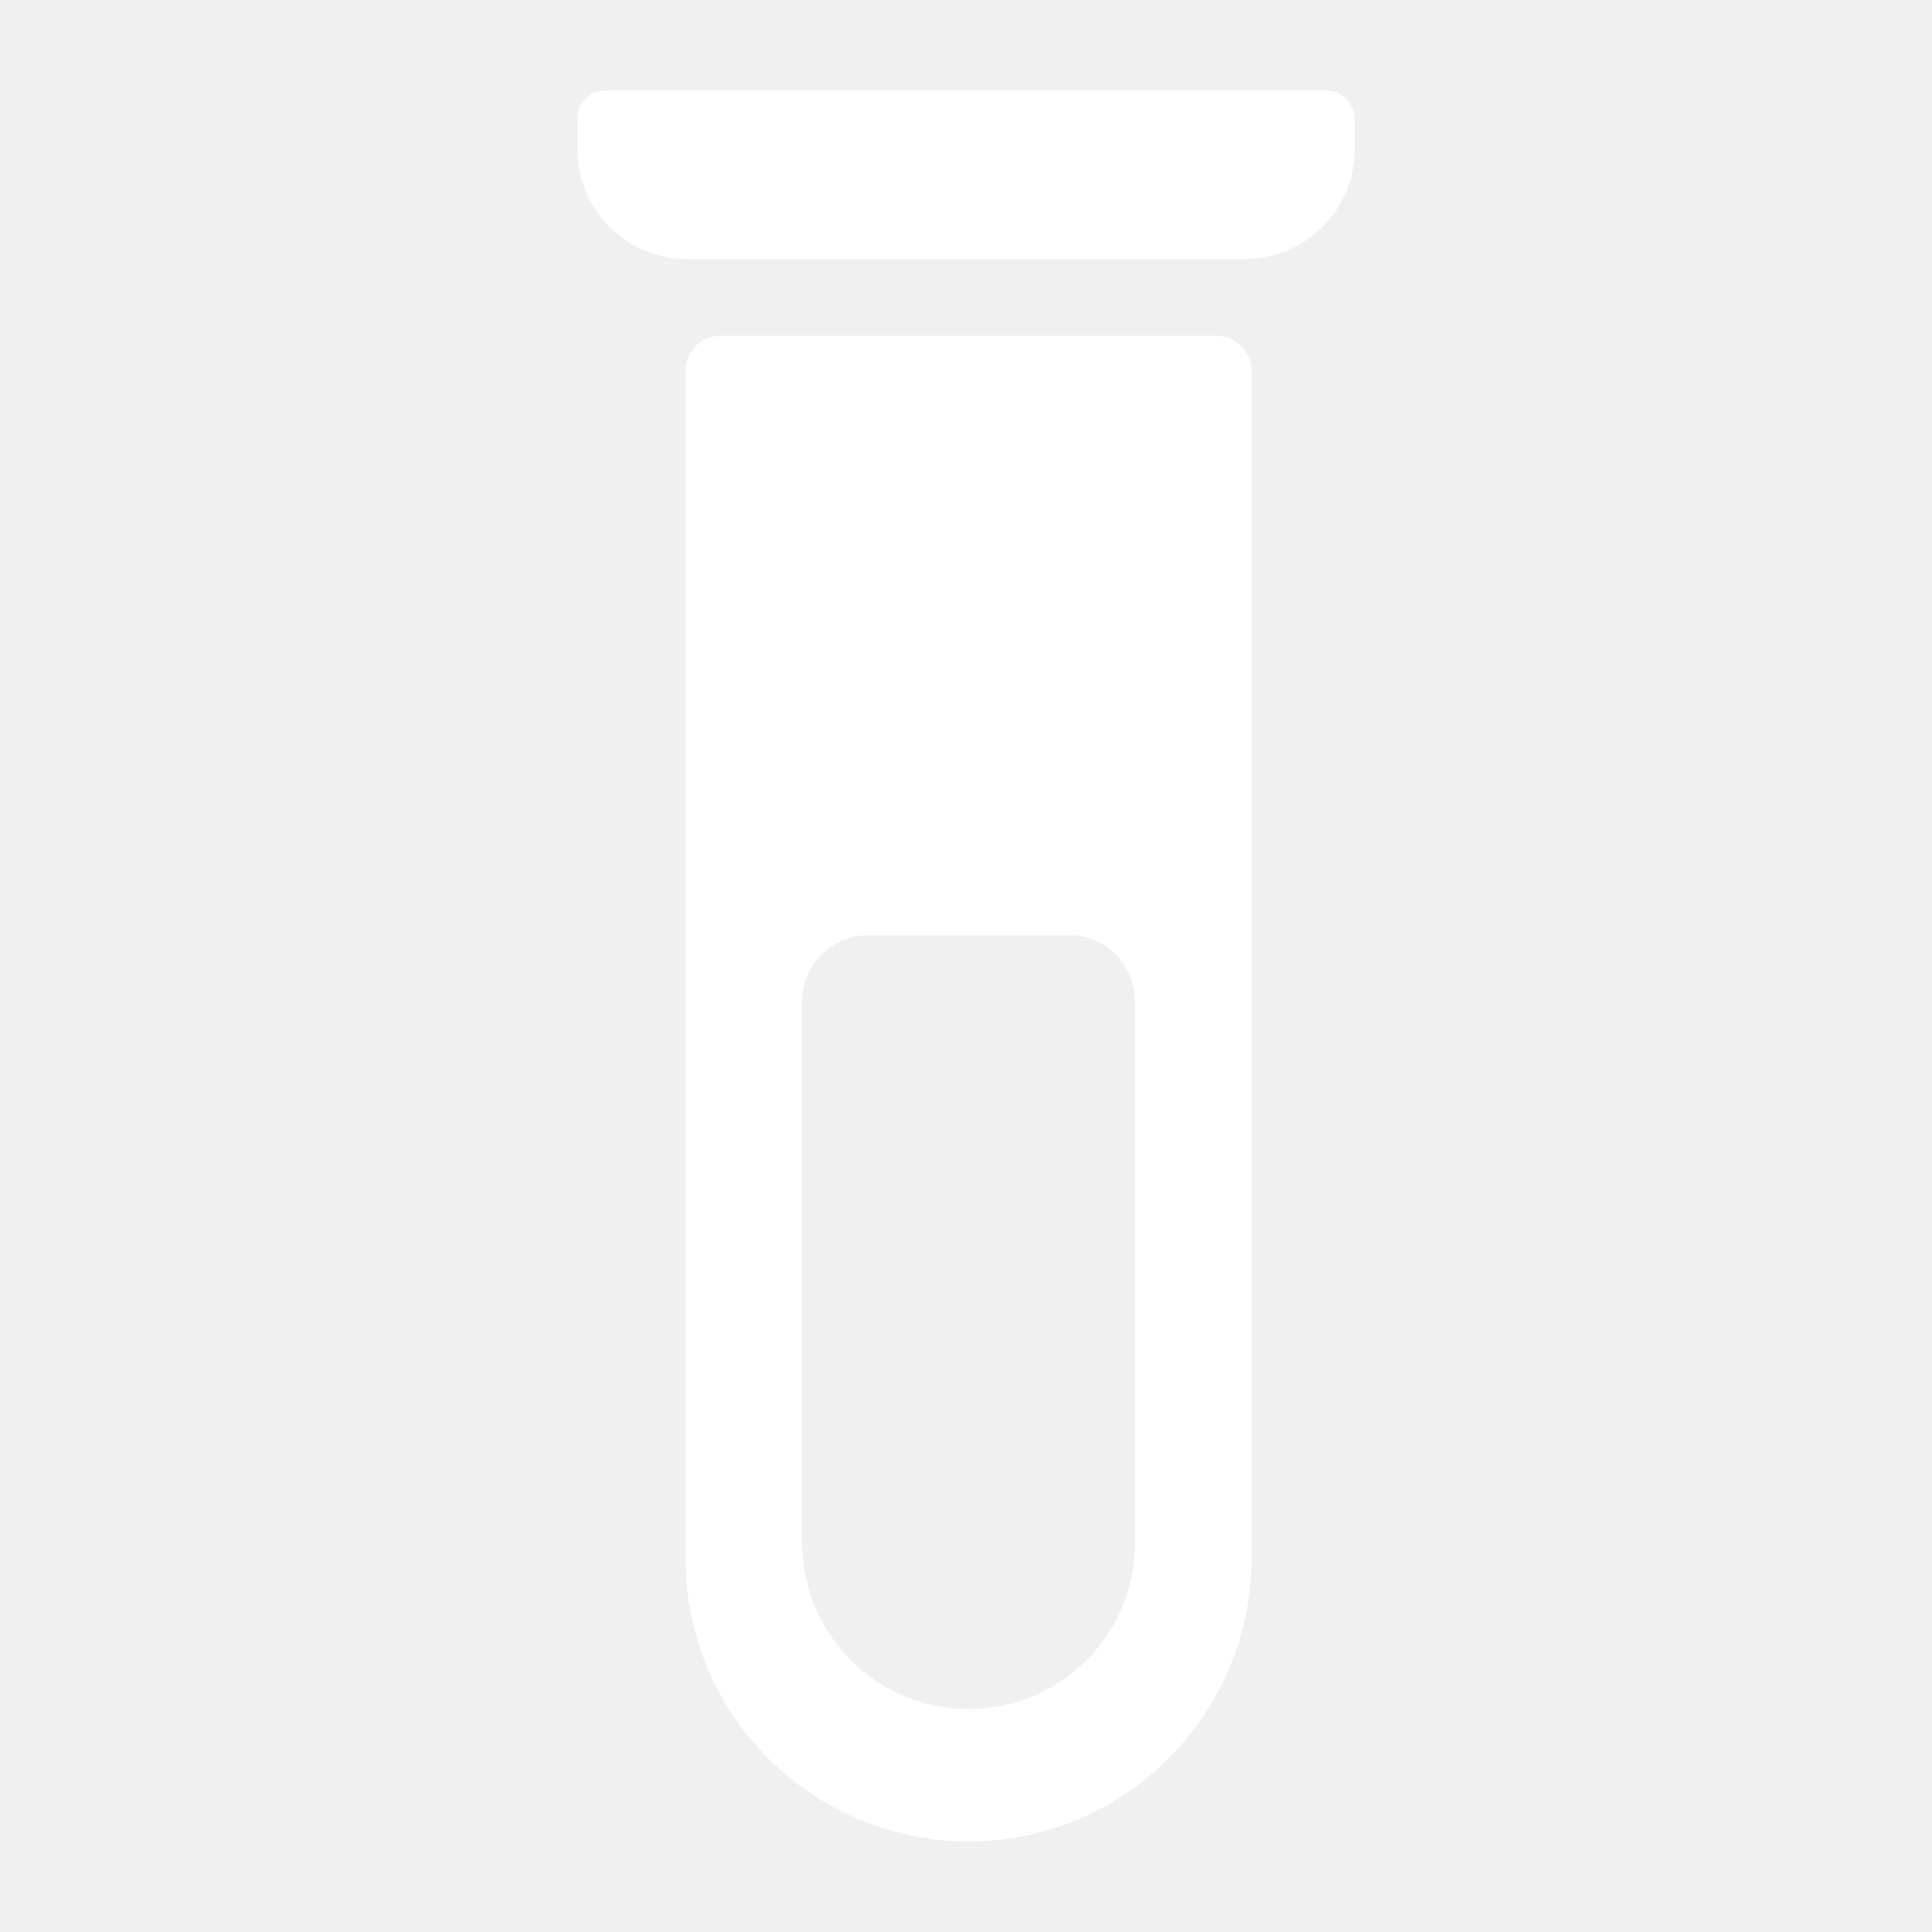
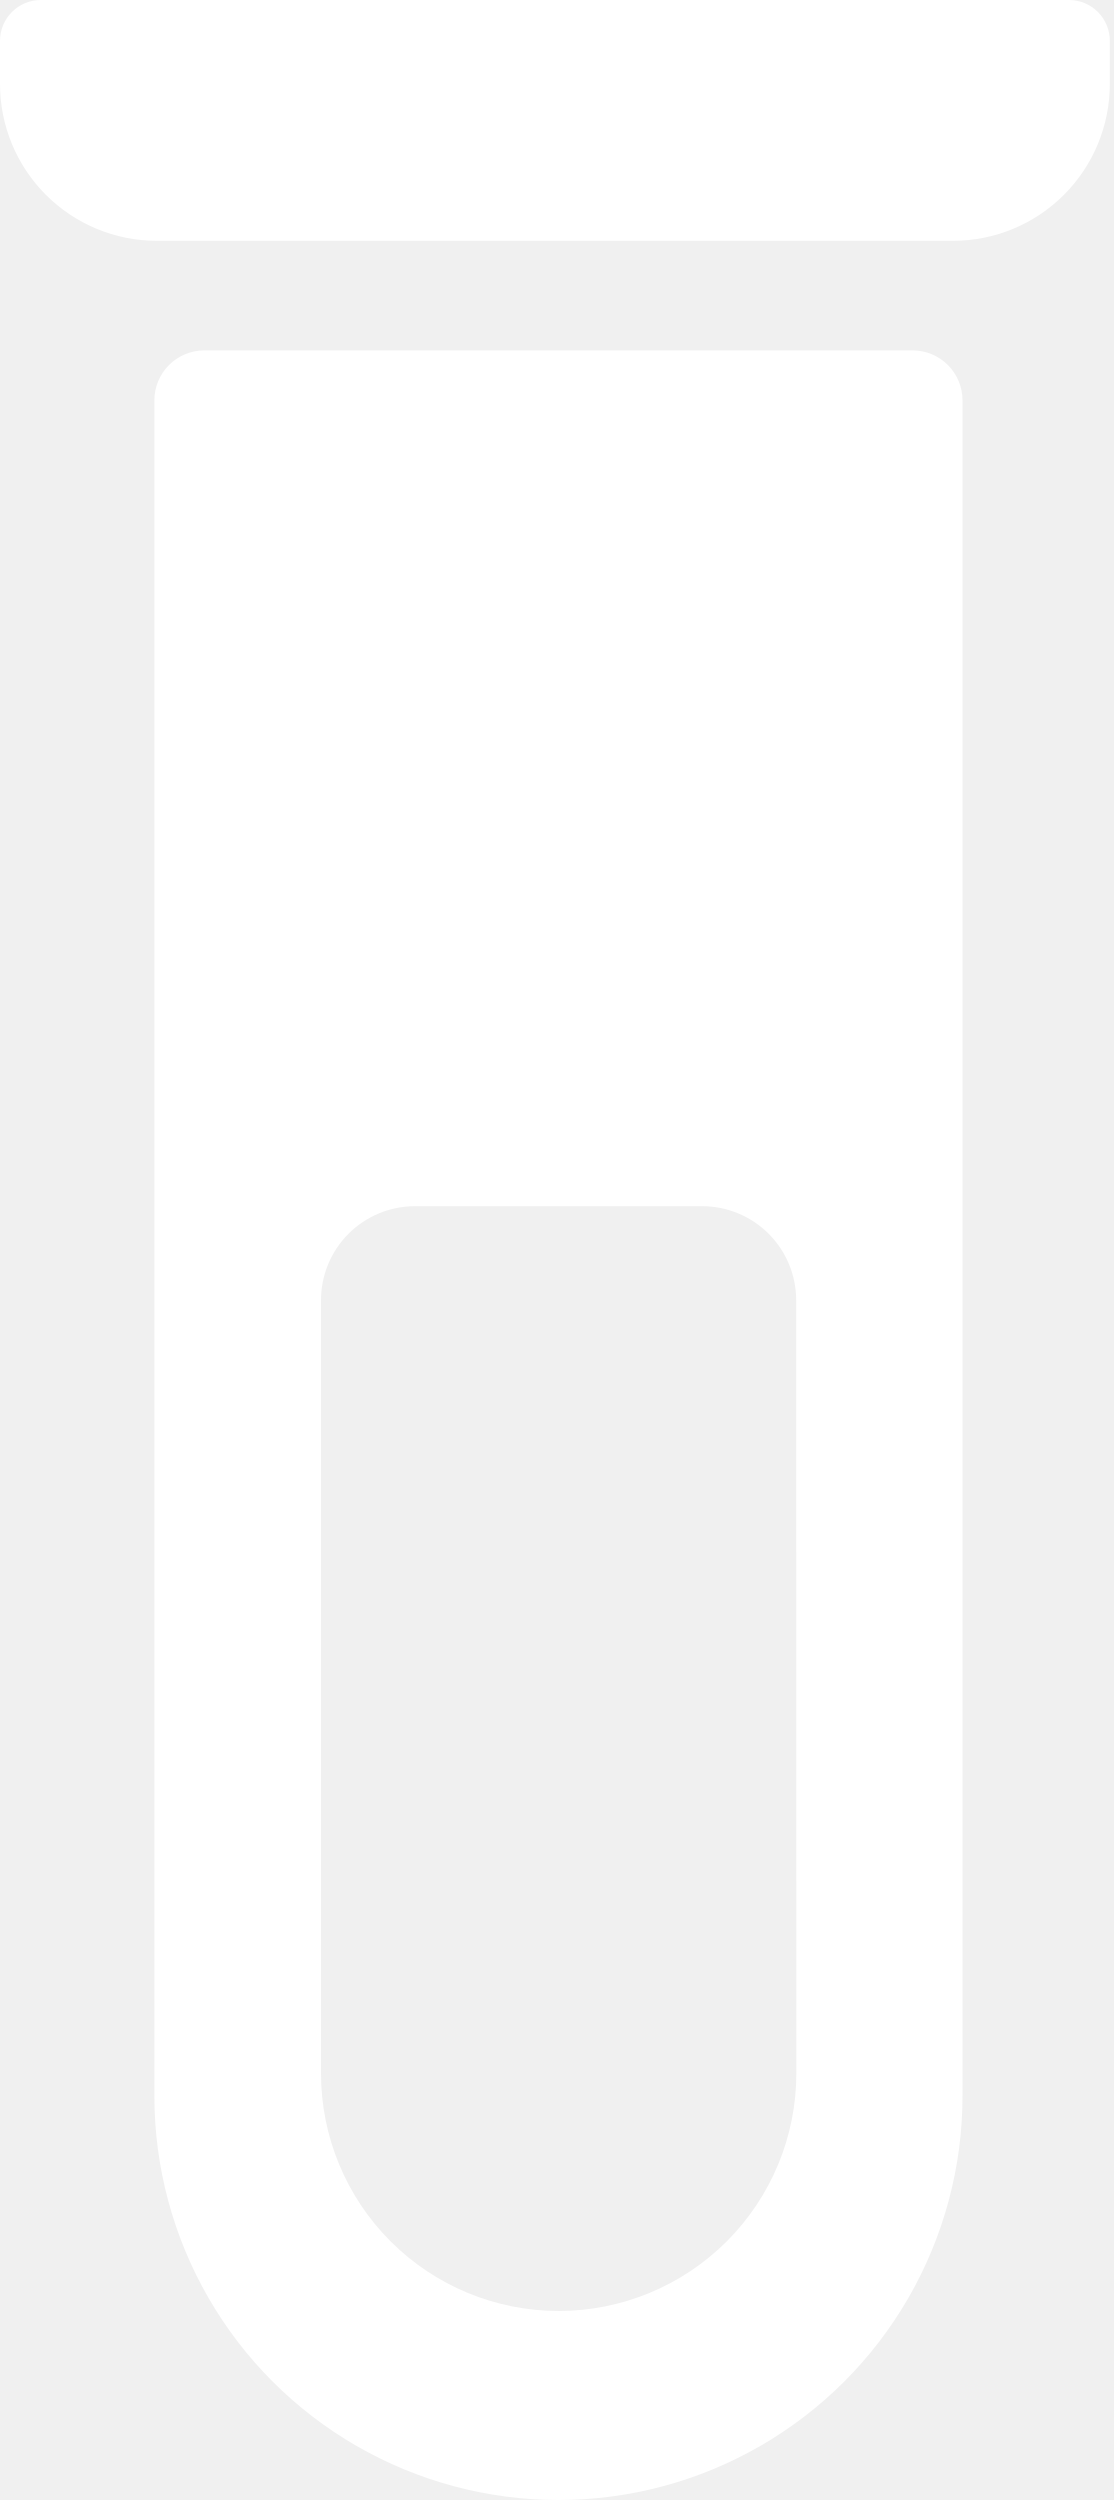
- <svg xmlns="http://www.w3.org/2000/svg" width="1200pt" height="1200pt" version="1.1" viewBox="0 0 1200 1200">
-   <g fill="#fff">
-     <path d="m426.77 160.92h346.45c18.09-0.012 35.438-7.211 48.223-20.008 12.785-12.797 19.965-30.152 19.957-48.242v-18.75c0-4.711-1.871-9.23-5.203-12.562s-7.852-5.203-12.562-5.203h-447.33c-4.691 0.012-9.188 1.879-12.508 5.195-3.32 3.316-5.191 7.809-5.211 12.5v18.75c-0.023 18.102 7.144 35.473 19.934 48.289 12.789 12.812 30.145 20.02 48.246 20.031z" />
-     <path d="m755.79 208.59h-308.34c-5.754 0.008-11.27 2.293-15.34 6.363-4.07 4.07-6.356 9.586-6.363 15.34v737.67c0 30.855 8.121 61.168 23.551 87.891 15.426 26.723 37.617 48.914 64.34 64.34 26.723 15.43 57.035 23.551 87.891 23.551 30.855 0 61.168-8.121 87.891-23.551 26.723-15.426 48.914-37.617 64.34-64.34 15.43-26.723 23.551-57.035 23.551-87.891v-737.67c-0.008-5.723-2.269-11.211-6.297-15.273-4.027-4.062-9.496-6.375-15.219-6.43zm-50.766 749.55c-0.008 27.422-10.902 53.715-30.297 73.105-19.391 19.387-45.688 30.277-73.109 30.277-27.418 0-53.715-10.891-73.102-30.281-19.391-19.387-30.281-45.684-30.281-73.102v-336.35c0-10.836 4.301-21.227 11.953-28.895 7.656-7.668 18.039-11.984 28.875-12.004h124.97c10.848 0 21.254 4.309 28.93 11.977 7.672 7.672 11.984 18.074 11.992 28.922z" />
+ <svg xmlns="http://www.w3.org/2000/svg" width="100%" height="100%" viewBox="0 0 228 512" version="1.1" xml:space="preserve" style="fill-rule:evenodd;clip-rule:evenodd;stroke-linejoin:round;stroke-miterlimit:2;">
+   <g transform="matrix(1,0,0,1,-358.586,-56.1549)">
+     <g transform="matrix(0.470765,0,0,0.470765,189.776,29.7191)">
+       <path d="M426.77,160.92L773.22,160.92C791.31,160.908 808.658,153.709 821.443,140.912C834.228,128.115 841.408,110.76 841.4,92.67L841.4,73.92C841.4,69.209 839.529,64.689 836.197,61.358C832.865,58.027 828.345,56.155 823.635,56.155L376.305,56.155C371.614,56.167 367.117,58.034 363.797,61.35C360.477,64.667 358.606,69.159 358.586,73.85L358.586,92.6C358.563,110.702 365.731,128.073 378.52,140.889C391.309,153.701 408.665,160.909 426.766,160.92L426.77,160.92Z" style="fill:white;fill-rule:nonzero;" />
+       <path d="M755.79,208.59L447.45,208.59C441.696,208.598 436.18,210.883 432.11,214.953C428.04,219.024 425.755,224.539 425.747,230.293L425.747,967.963C425.747,998.818 433.868,1029.13 449.298,1055.85C464.724,1082.58 486.915,1104.77 513.638,1120.19C540.361,1135.62 570.673,1143.75 601.529,1143.75C632.384,1143.75 662.697,1135.62 689.42,1120.19C716.143,1104.77 738.334,1082.58 753.76,1055.85C769.19,1029.13 777.311,998.819 777.311,967.963L777.311,230.293C777.303,224.571 775.041,219.082 771.014,215.02C766.987,210.958 761.518,208.645 755.795,208.591L755.79,208.59ZM705.024,958.14C705.016,985.562 694.122,1011.86 674.727,1031.25C655.336,1050.63 629.039,1061.52 601.618,1061.52C574.2,1061.52 547.903,1050.63 528.516,1031.24C509.125,1011.85 498.235,985.557 498.235,958.139L498.235,621.789C498.235,610.953 502.536,600.562 510.188,592.894C517.844,585.226 528.227,580.91 539.063,580.89L664.033,580.89C674.881,580.89 685.287,585.199 692.963,592.867C700.635,600.539 704.947,610.941 704.955,621.789L705.024,958.14Z" style="fill:white;fill-rule:nonzero;" />
+     </g>
  </g>
</svg>
